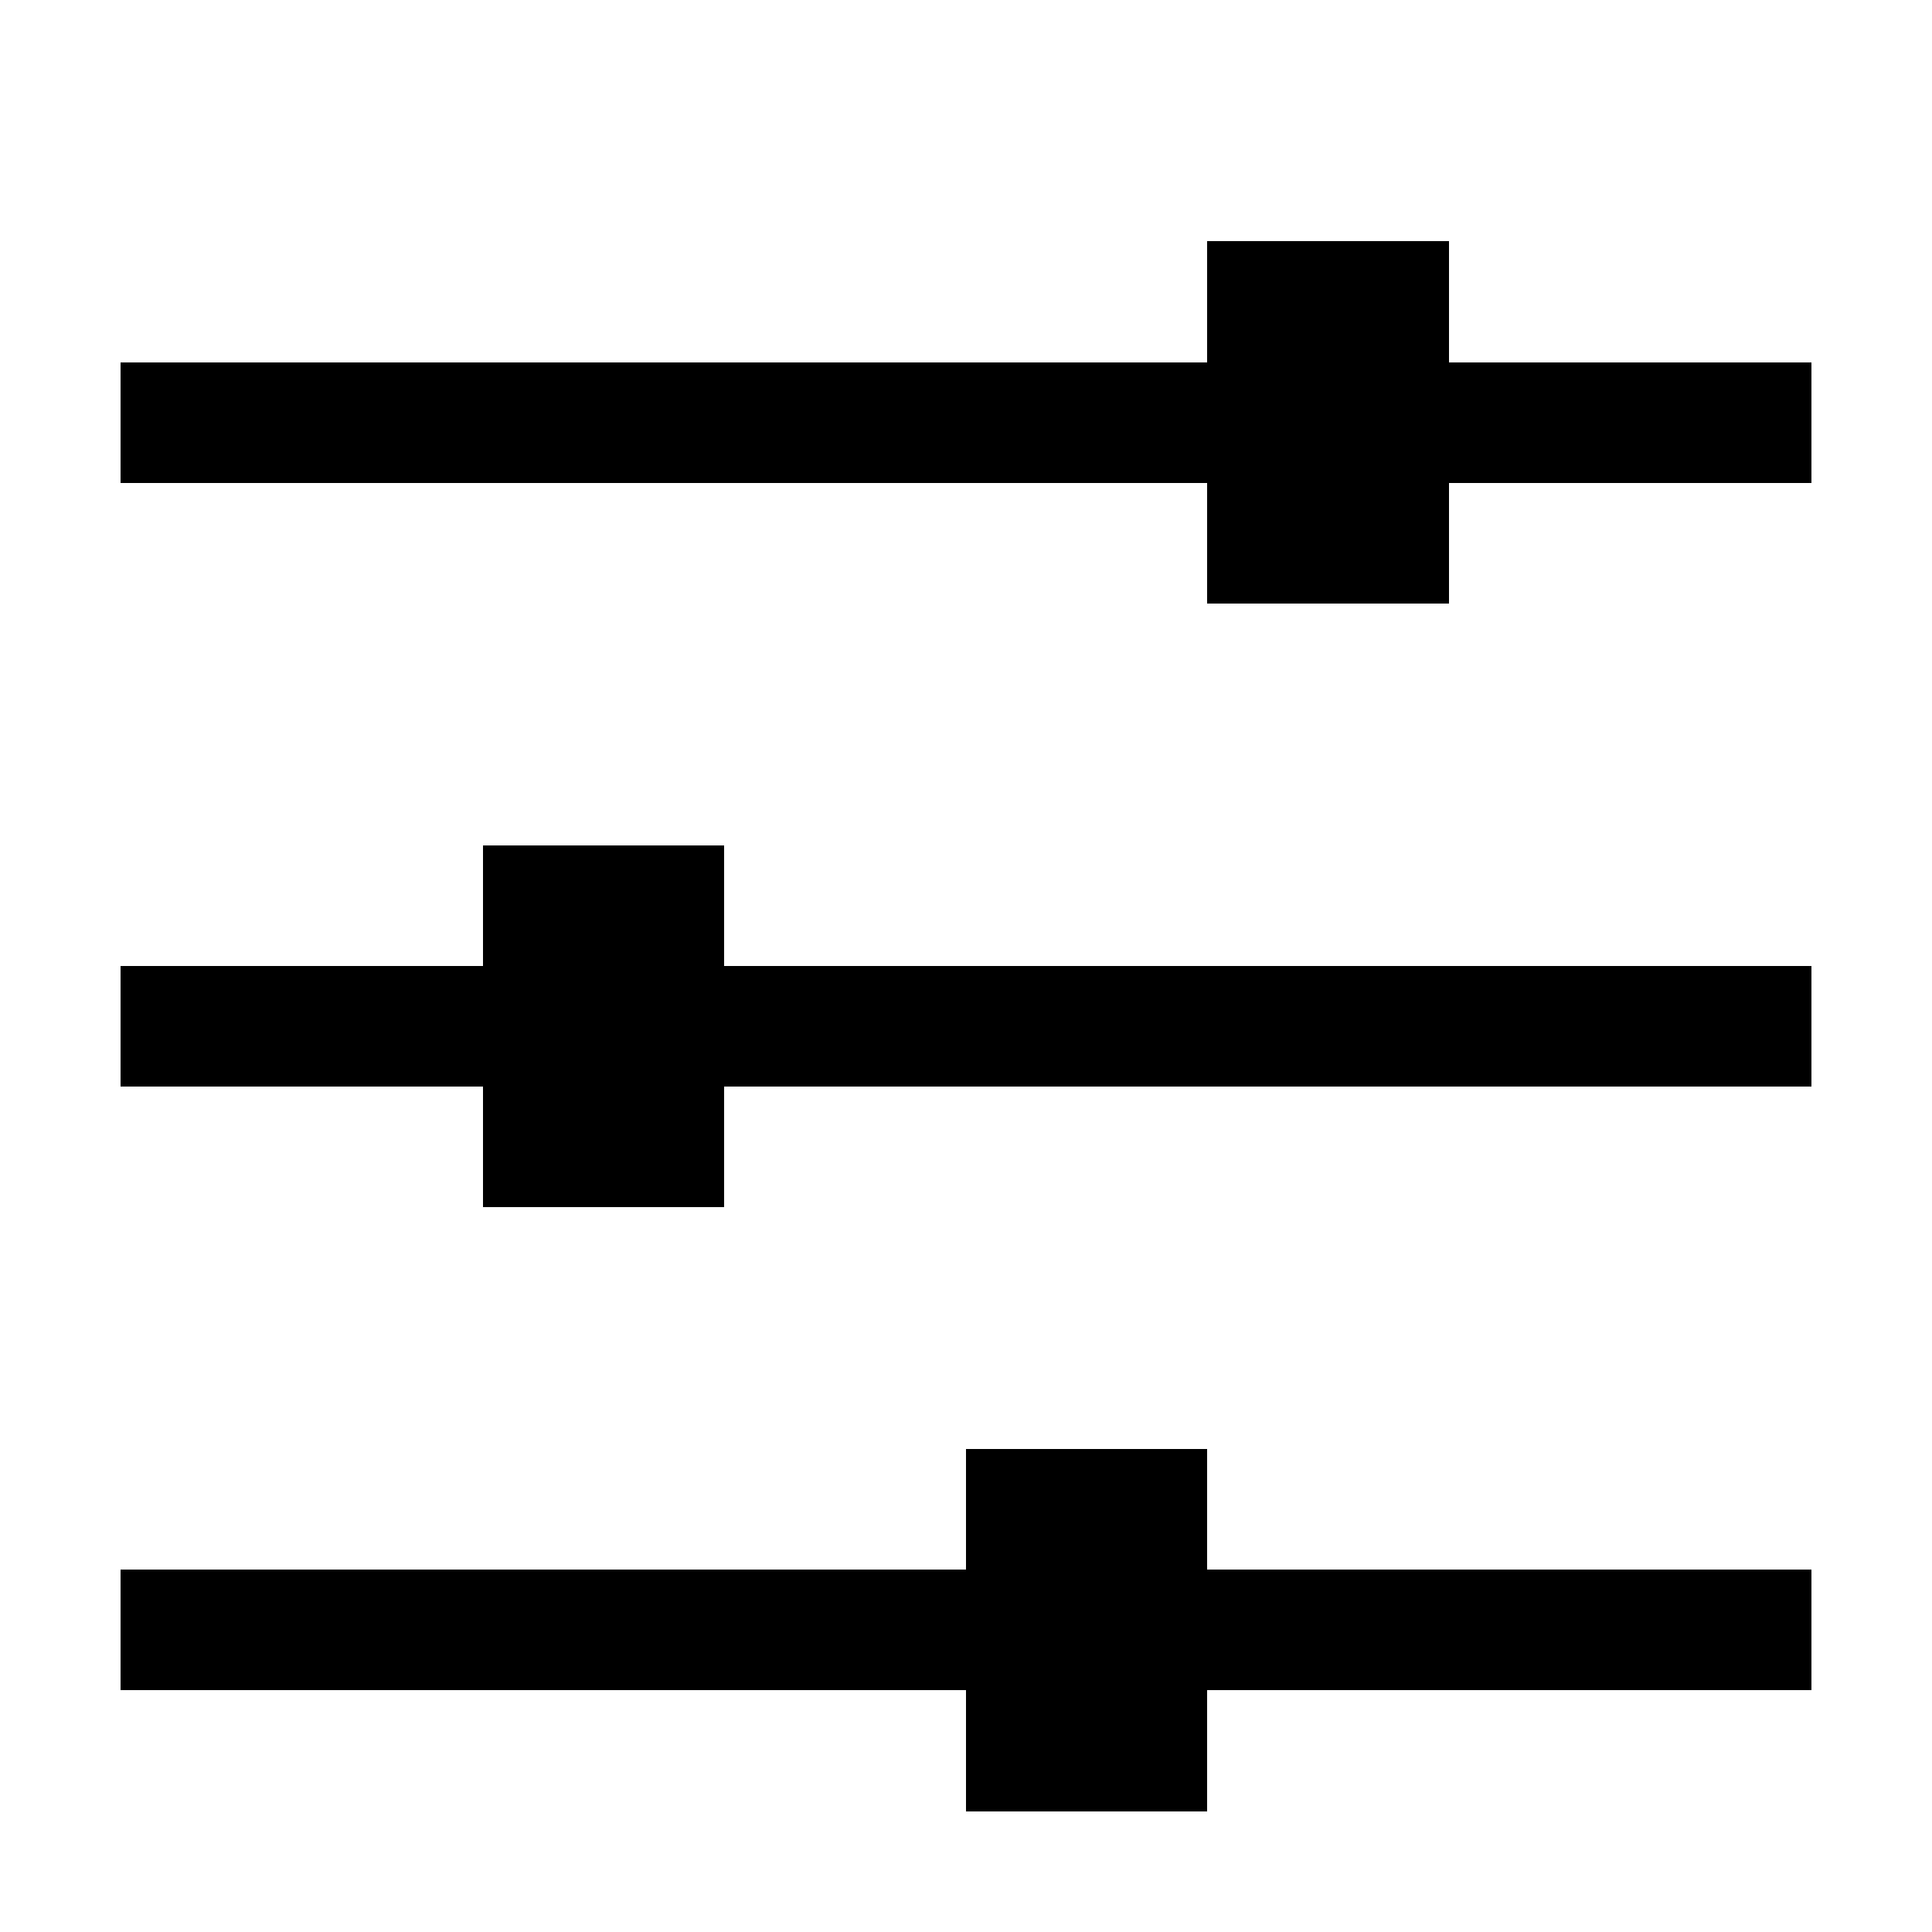
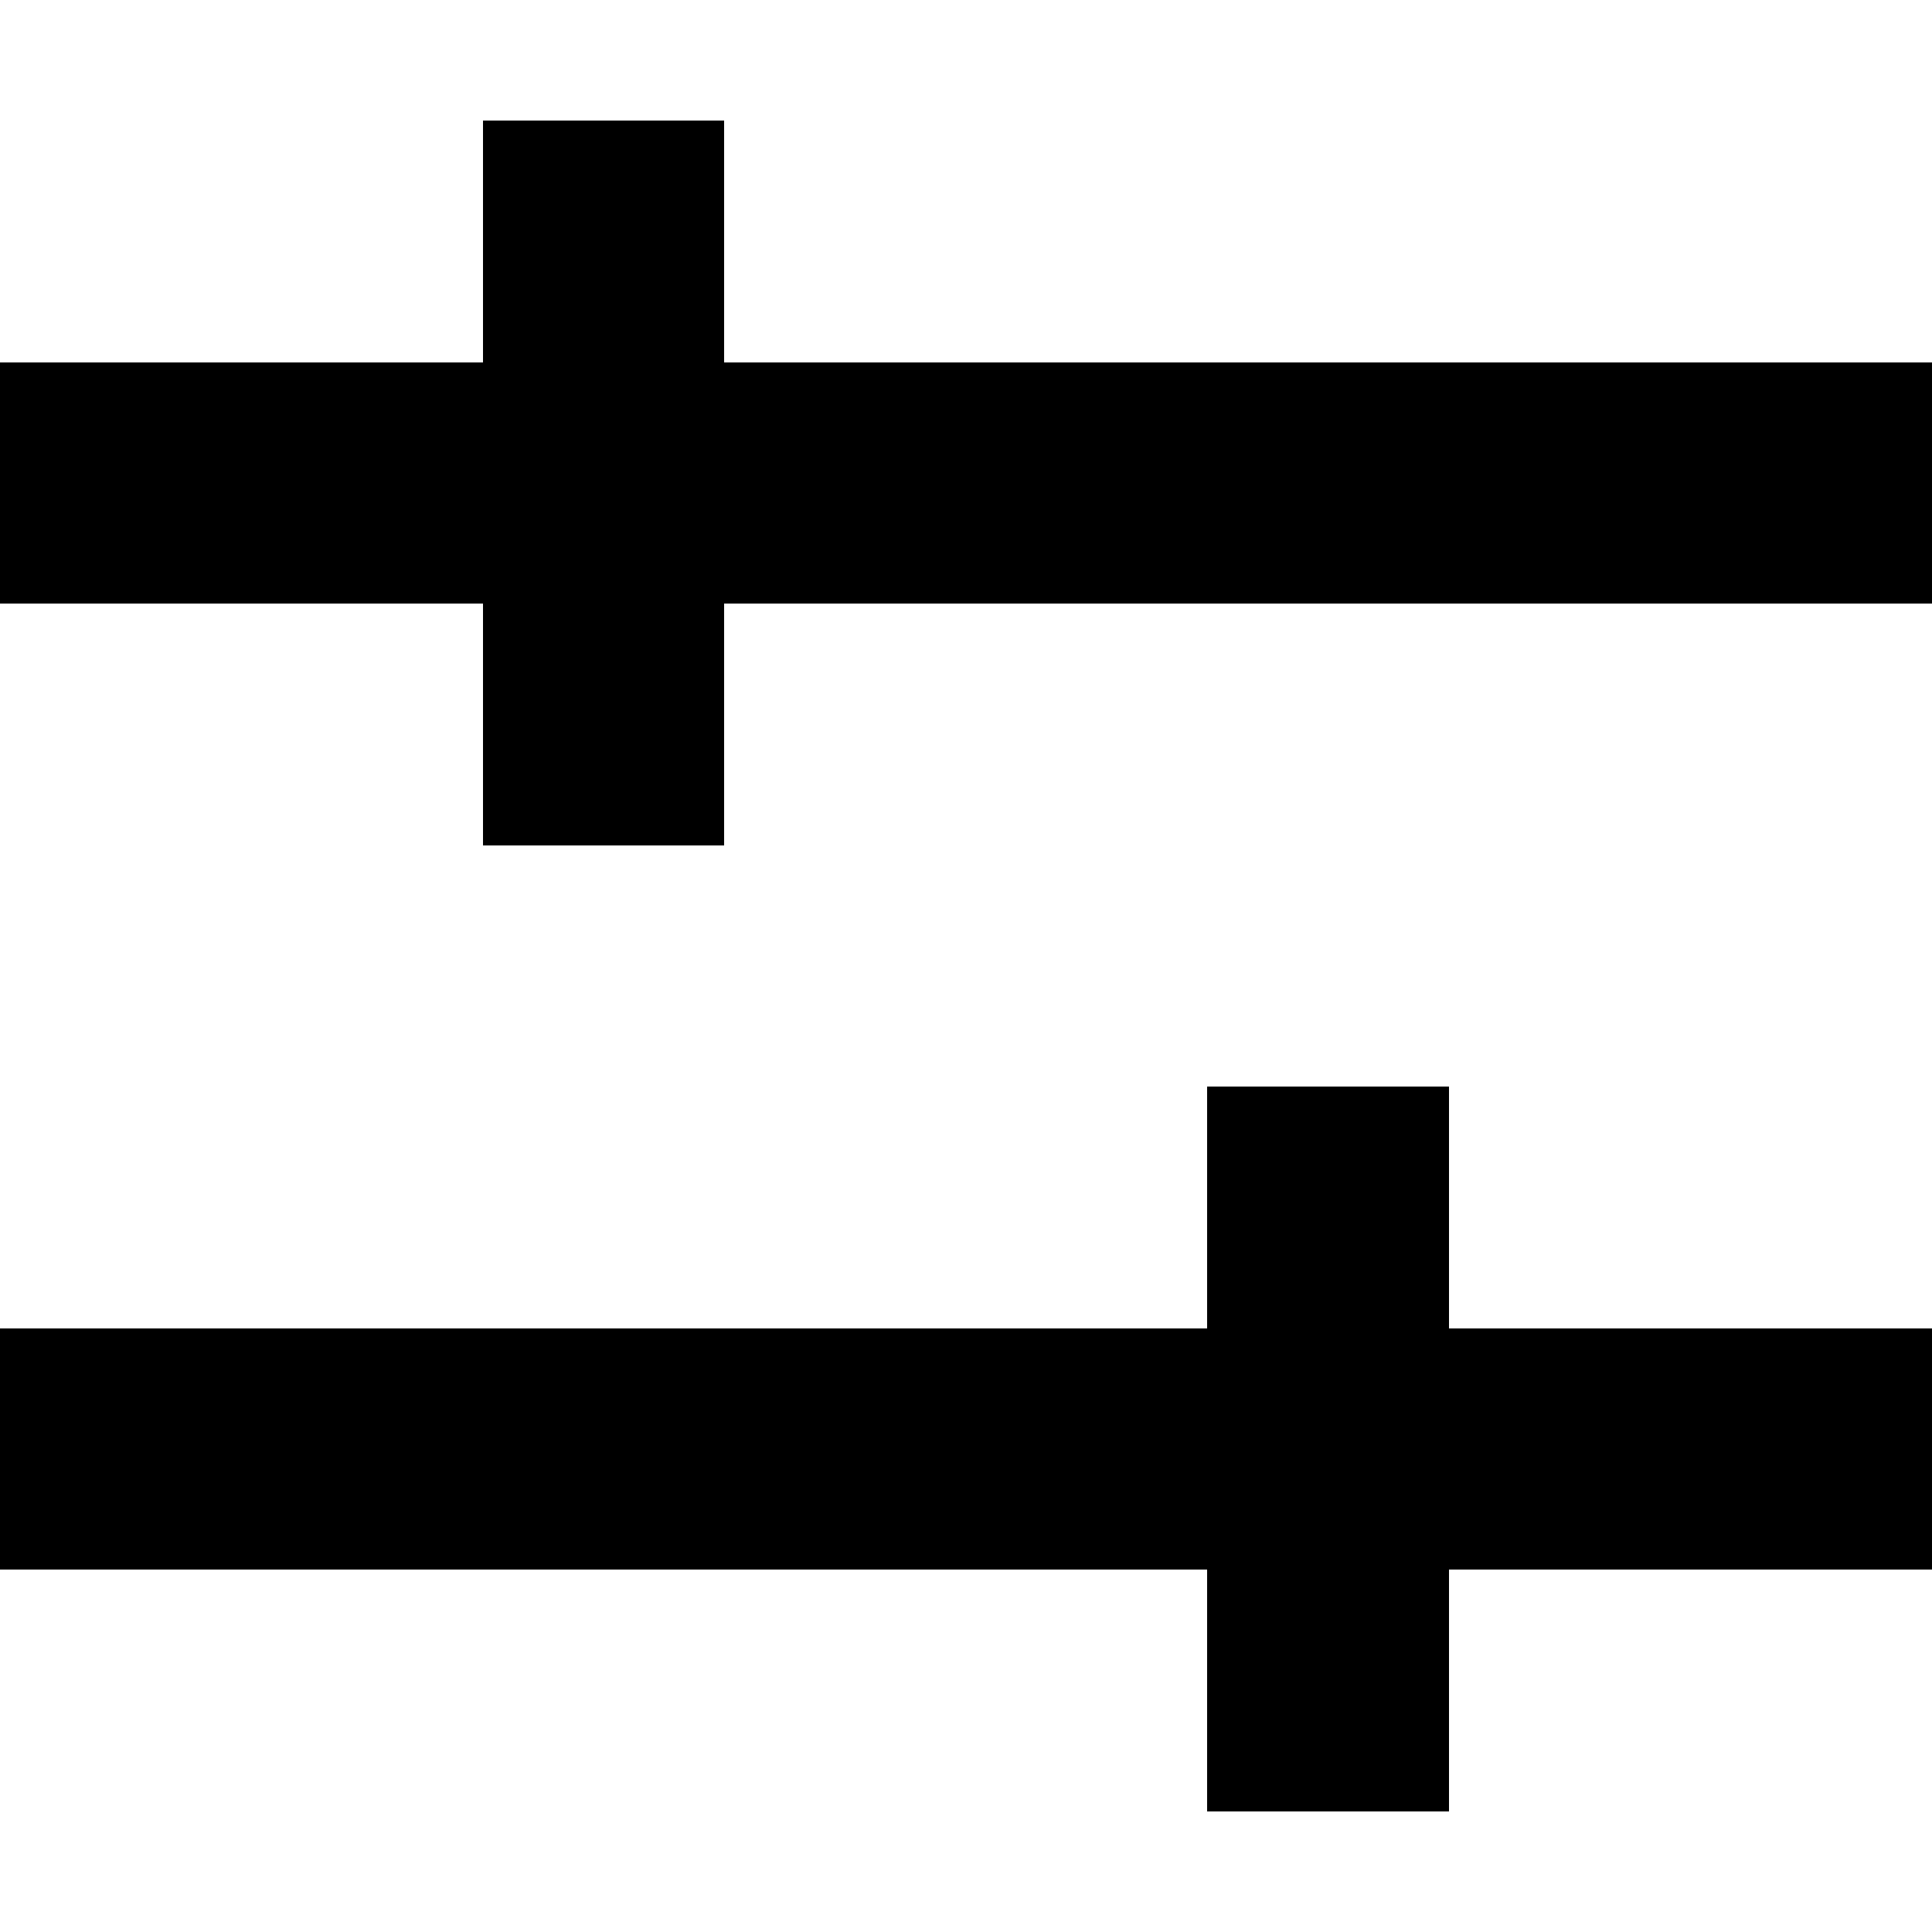
<svg xmlns="http://www.w3.org/2000/svg" width="16" height="16" viewBox="0 0 16 16" fill="currentColor" shape-rendering="crispEdges">
-   <path d="M10 2h2v1h-2zM1 3h14v1h-14zM10 4h2v1h-2zM4 7h2v1h-2zM1 8h14v1h-14zM4 9h2v1h-2zM8 12h2v1h-2zM1 13h14v1h-14zM8 14h2v1h-2z" />
+   <path d="M4 1h2v2h-2zM0 3h16v2h-16zM4 5h2v2h-2zM10 9h2v2h-2zM0 11h16v2h-16zM10 13h2v2h-2z" />
</svg>
